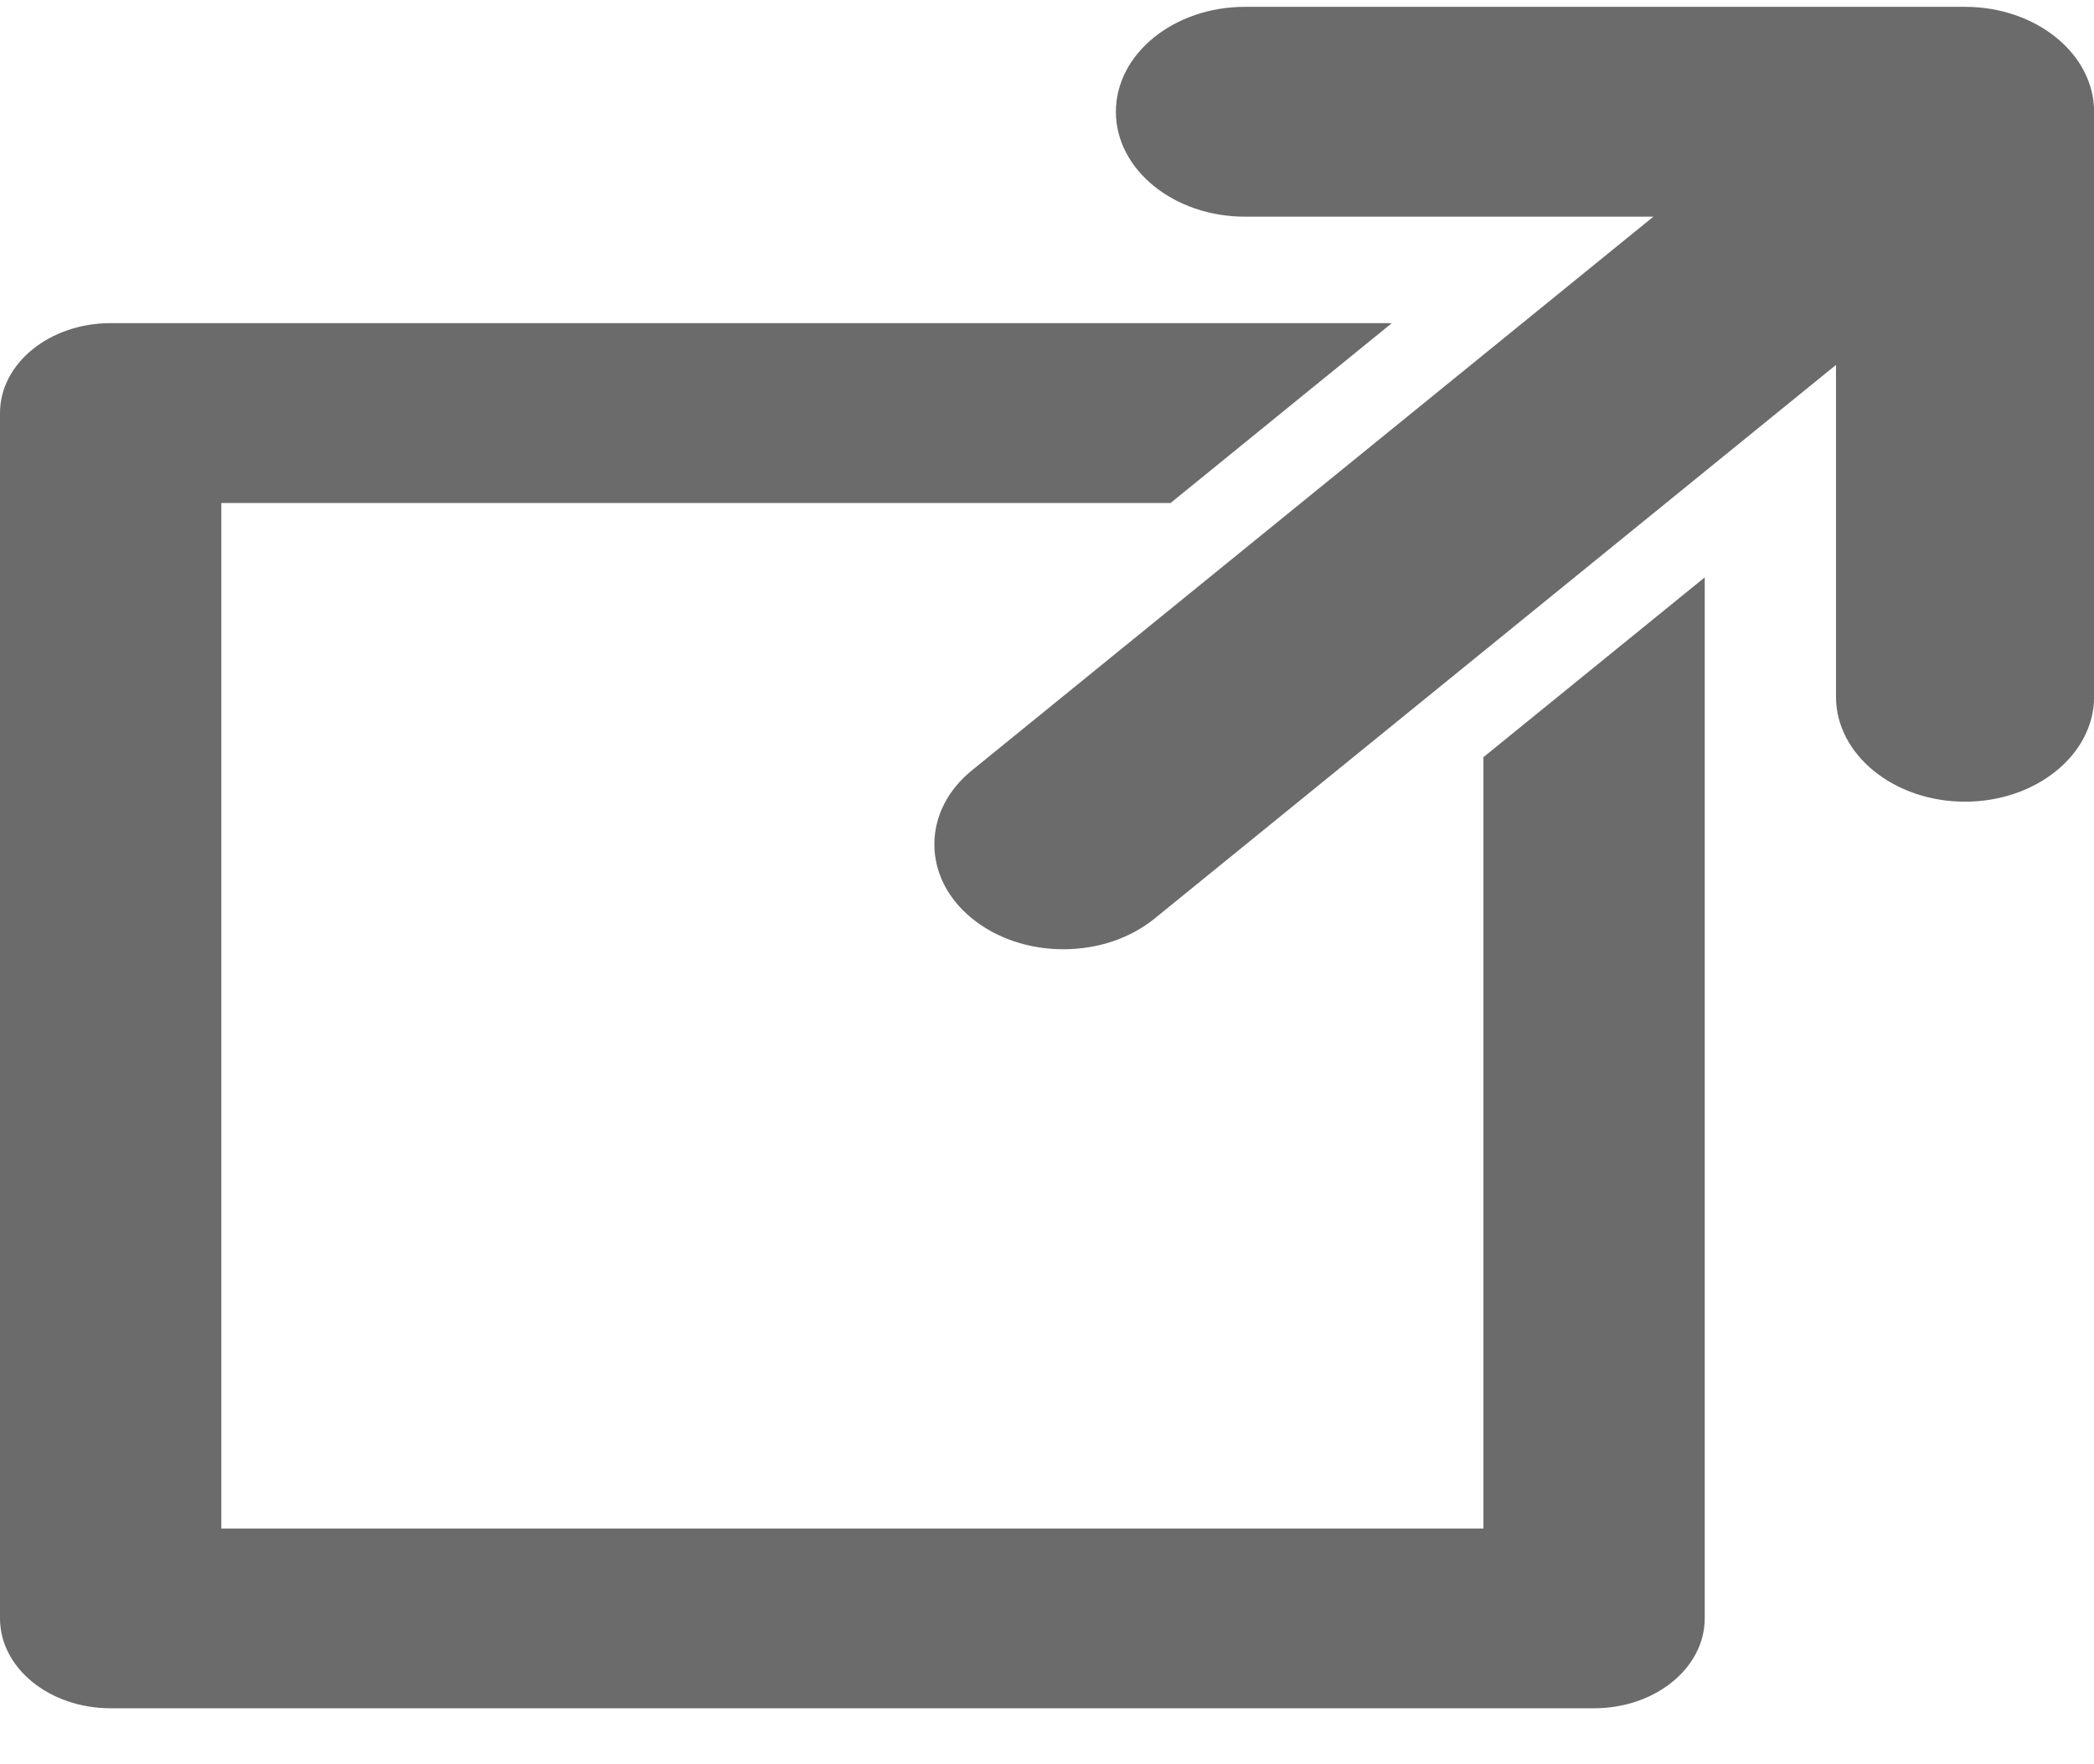
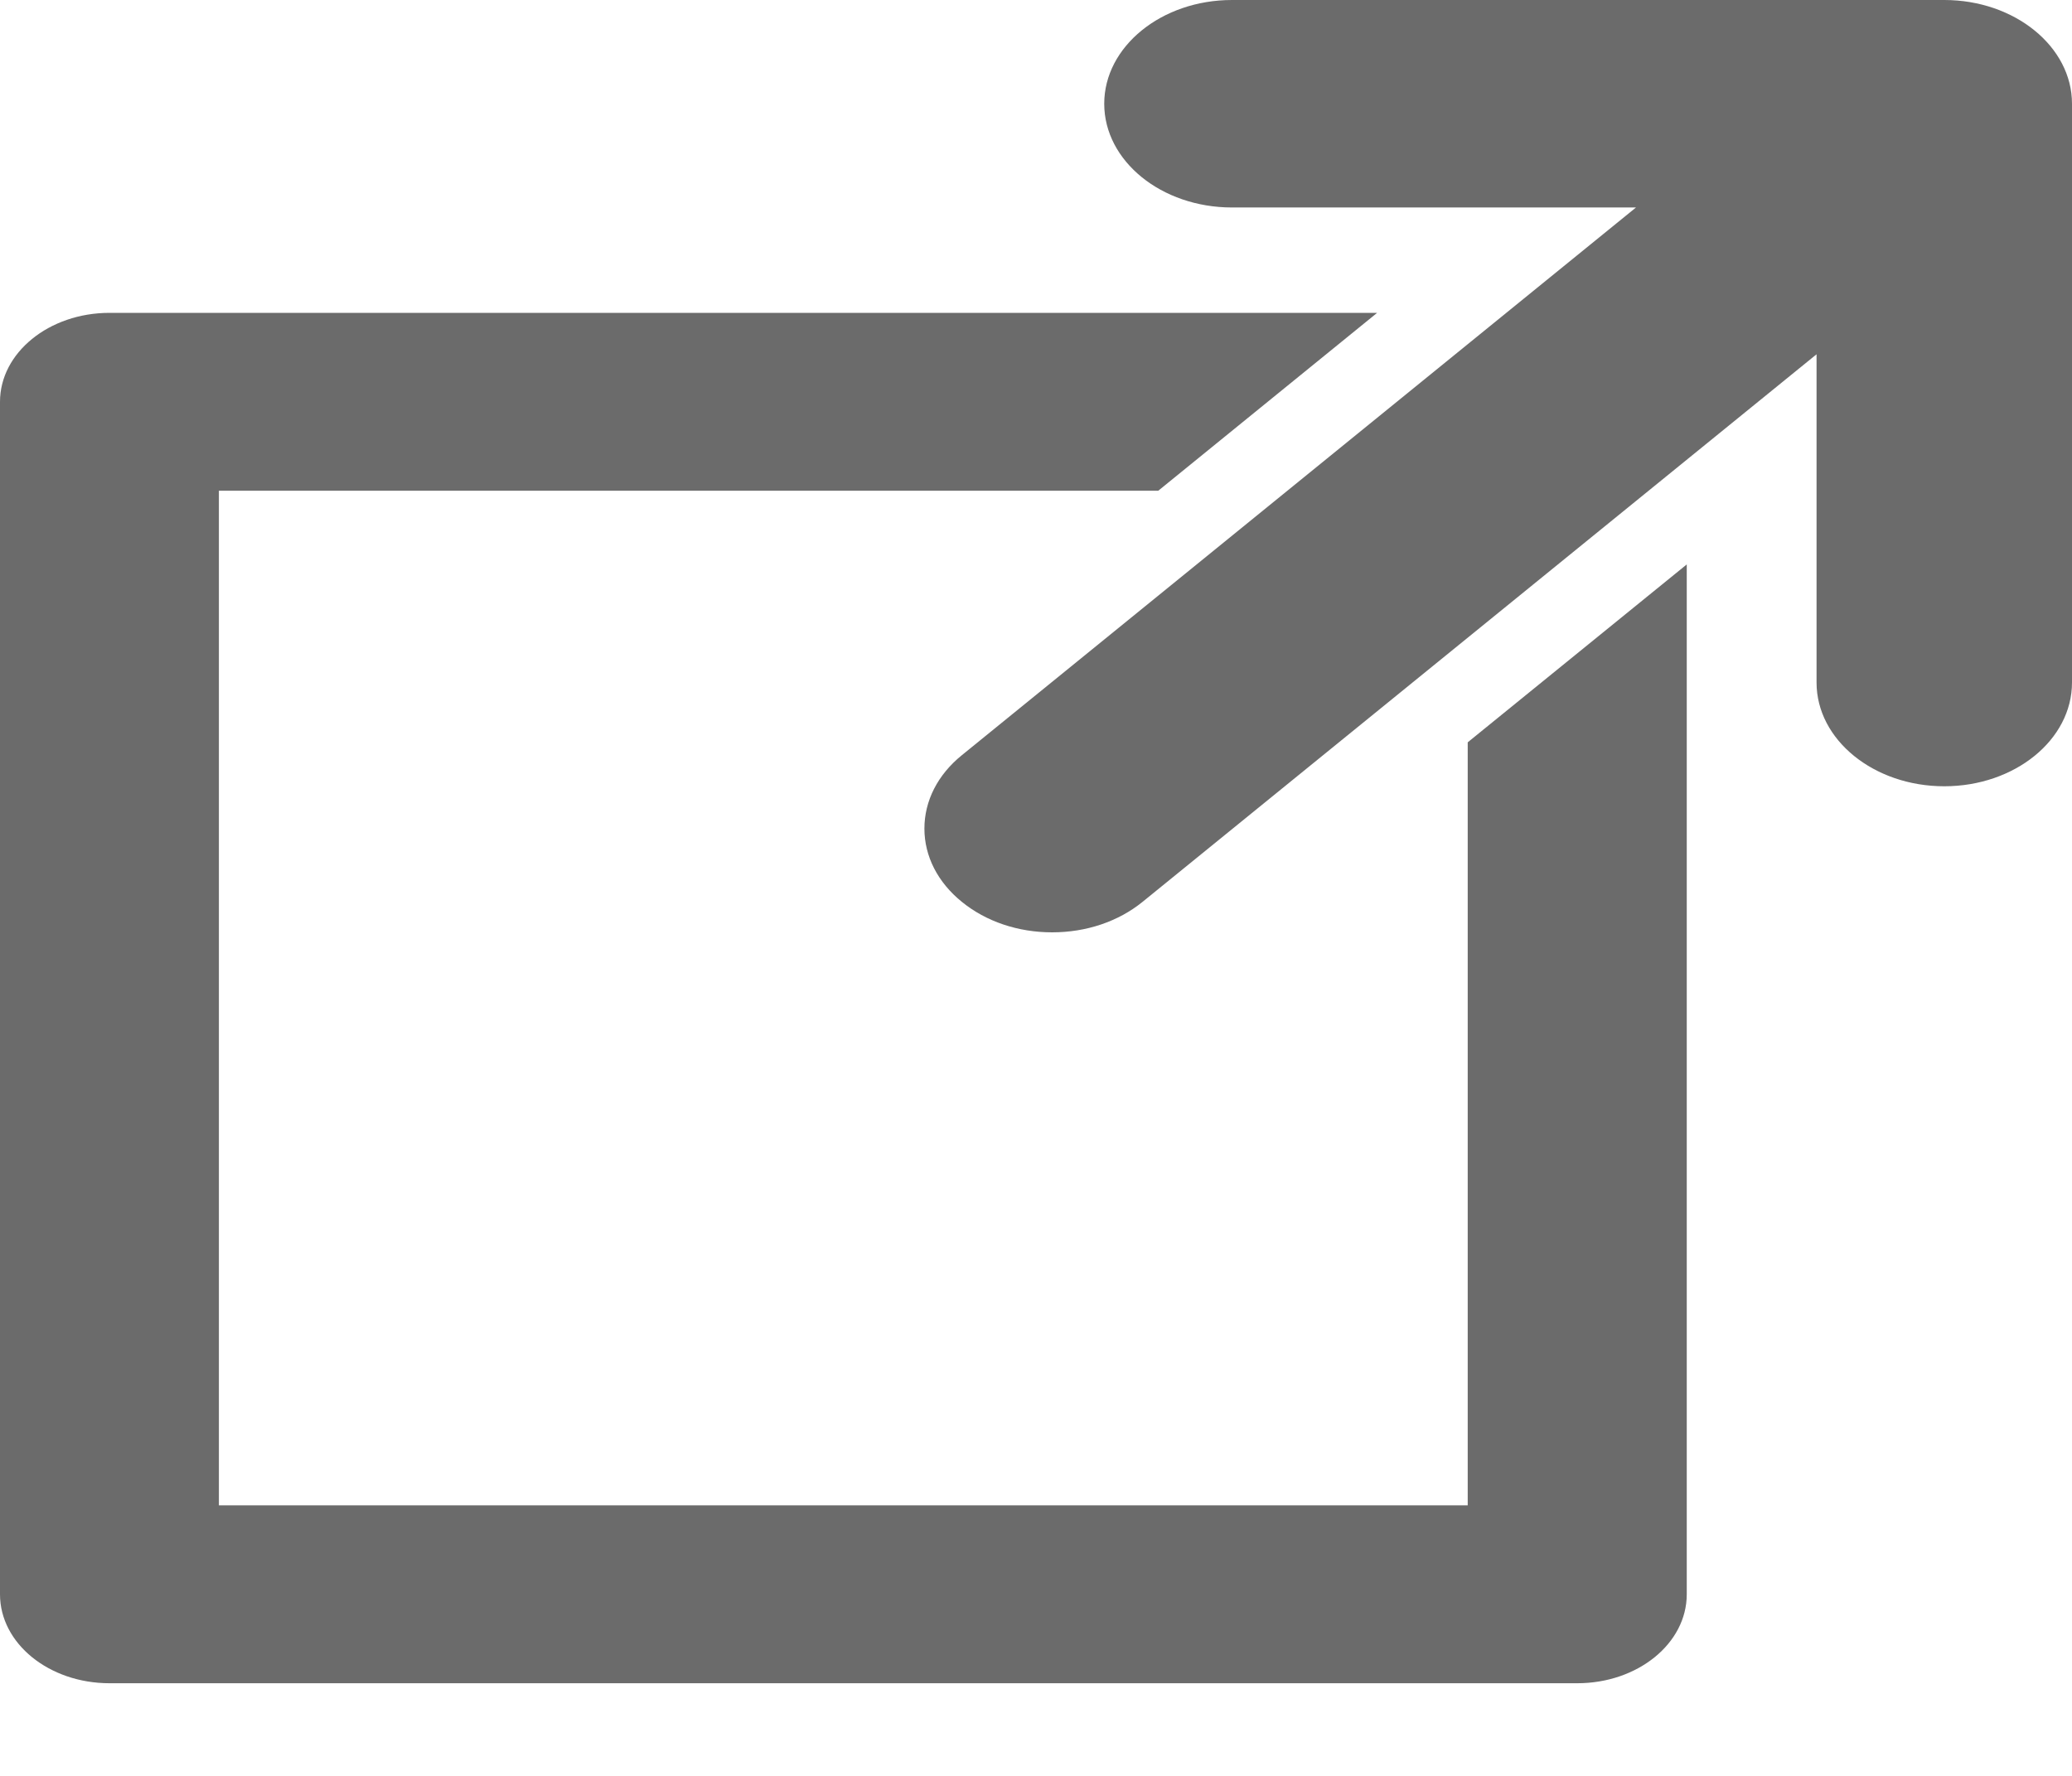
- <svg xmlns="http://www.w3.org/2000/svg" width="19" height="16" viewBox="0 0 19 16" fill="none">
-   <path d="M17.83 0.062H11.296C10.651 0.062 10.125 0.489 10.125 1.014C10.125 1.539 10.651 1.966 11.296 1.966H15.002L8.821 6.988C8.599 7.168 8.478 7.407 8.478 7.661C8.478 7.915 8.599 8.154 8.82 8.334C9.042 8.514 9.336 8.613 9.649 8.613C9.961 8.613 10.255 8.514 10.477 8.334L16.659 3.311V6.322C16.659 6.847 17.184 7.274 17.83 7.274C18.475 7.274 19.001 6.847 19.001 6.322V1.014C19.001 0.489 18.475 0.062 17.83 0.062Z" fill="#6B6B6B" />
-   <path d="M13.46 13.869H2.008V4.564H10.621L12.629 2.932H1.004C0.449 2.932 0 3.298 0 3.748V14.684C0 15.135 0.449 15.5 1.004 15.5H14.464C15.018 15.5 15.468 15.135 15.468 14.684V5.239L13.46 6.87V13.869Z" fill="#6B6B6B" />
+ <svg xmlns="http://www.w3.org/2000/svg" width="14" height="12" viewBox="0 0 14 12" fill="none">
+   <path d="M13.137 0H8.324C7.848 0 7.461 0.315 7.461 0.701C7.461 1.088 7.848 1.402 8.324 1.402H11.054L6.499 5.103C6.336 5.235 6.246 5.411 6.246 5.599C6.246 5.786 6.336 5.962 6.499 6.094C6.662 6.227 6.879 6.3 7.109 6.3C7.34 6.3 7.556 6.227 7.72 6.094L12.274 2.394V4.612C12.274 4.999 12.661 5.313 13.137 5.313C13.613 5.313 14 4.999 14 4.612V0.701C14 0.315 13.613 0 13.137 0Z" fill="#6B6B6B" />
+   <path d="M9.917 10.172H1.479V3.316H7.826L9.305 2.114H0.74C0.331 2.114 0 2.384 0 2.715V10.773C0 11.105 0.331 11.374 0.74 11.374H10.657C11.066 11.374 11.397 11.105 11.397 10.773V3.814L9.917 5.016V10.172Z" fill="#6B6B6B" />
</svg>
